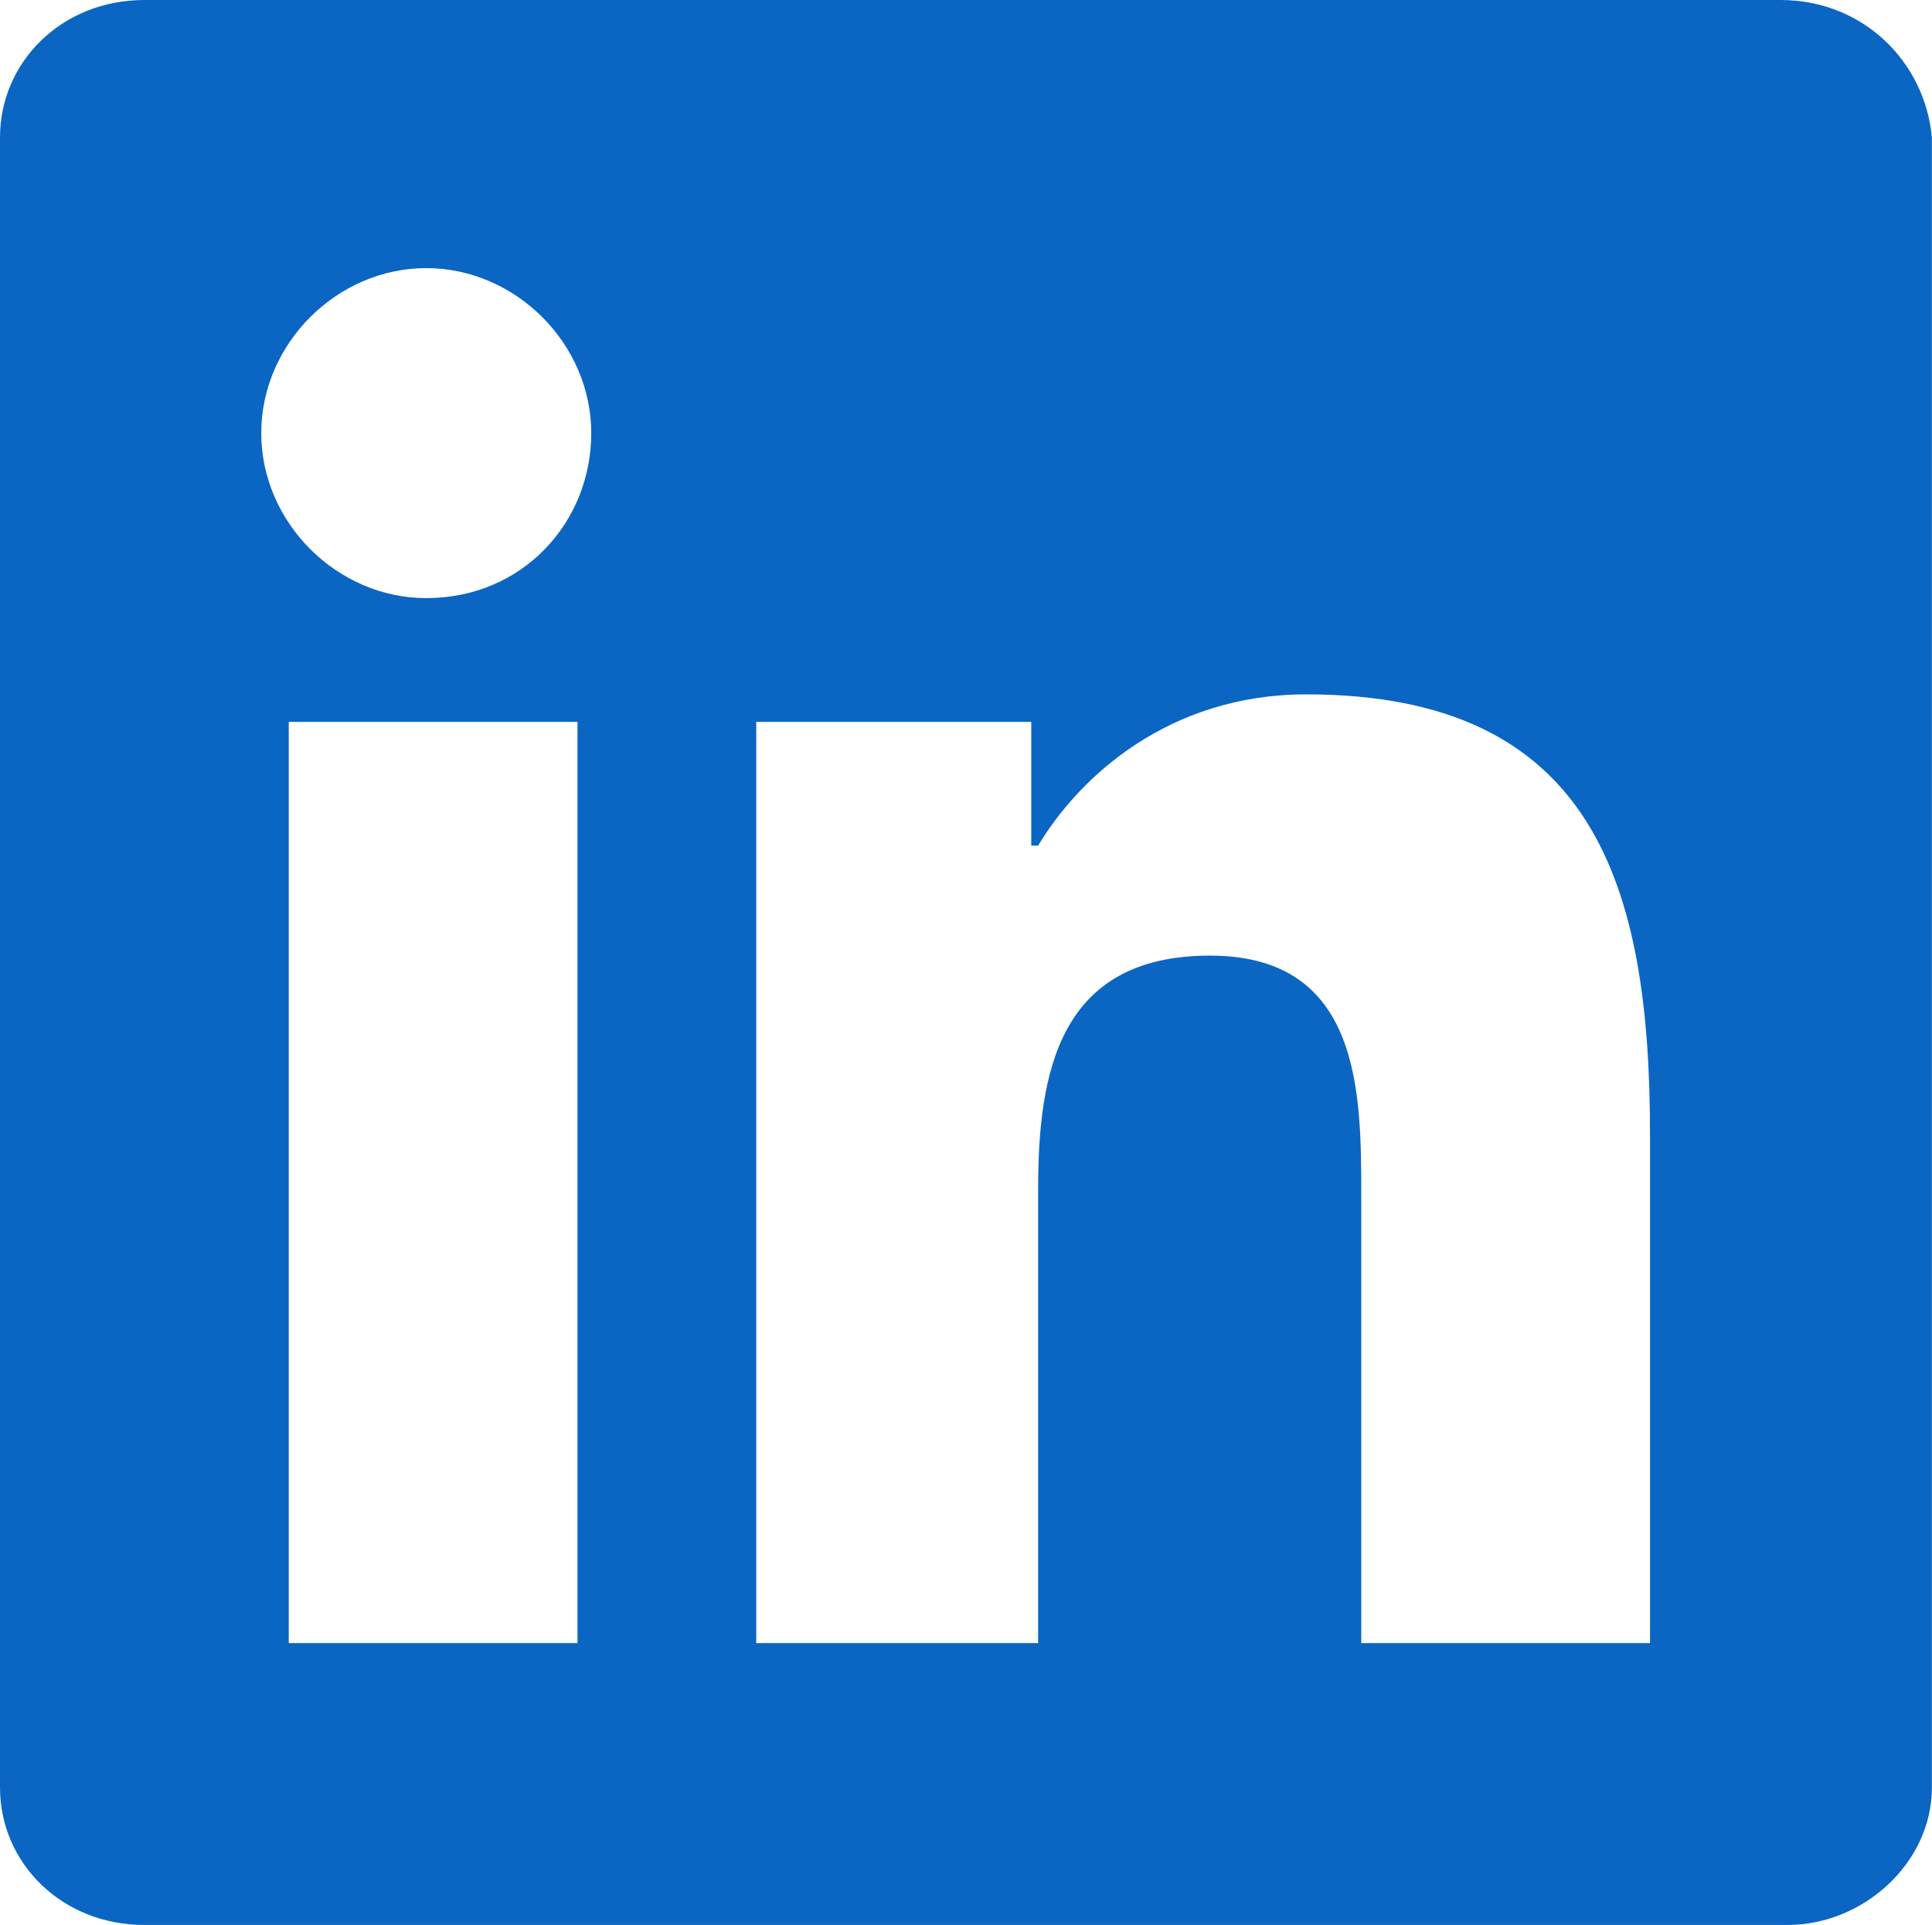
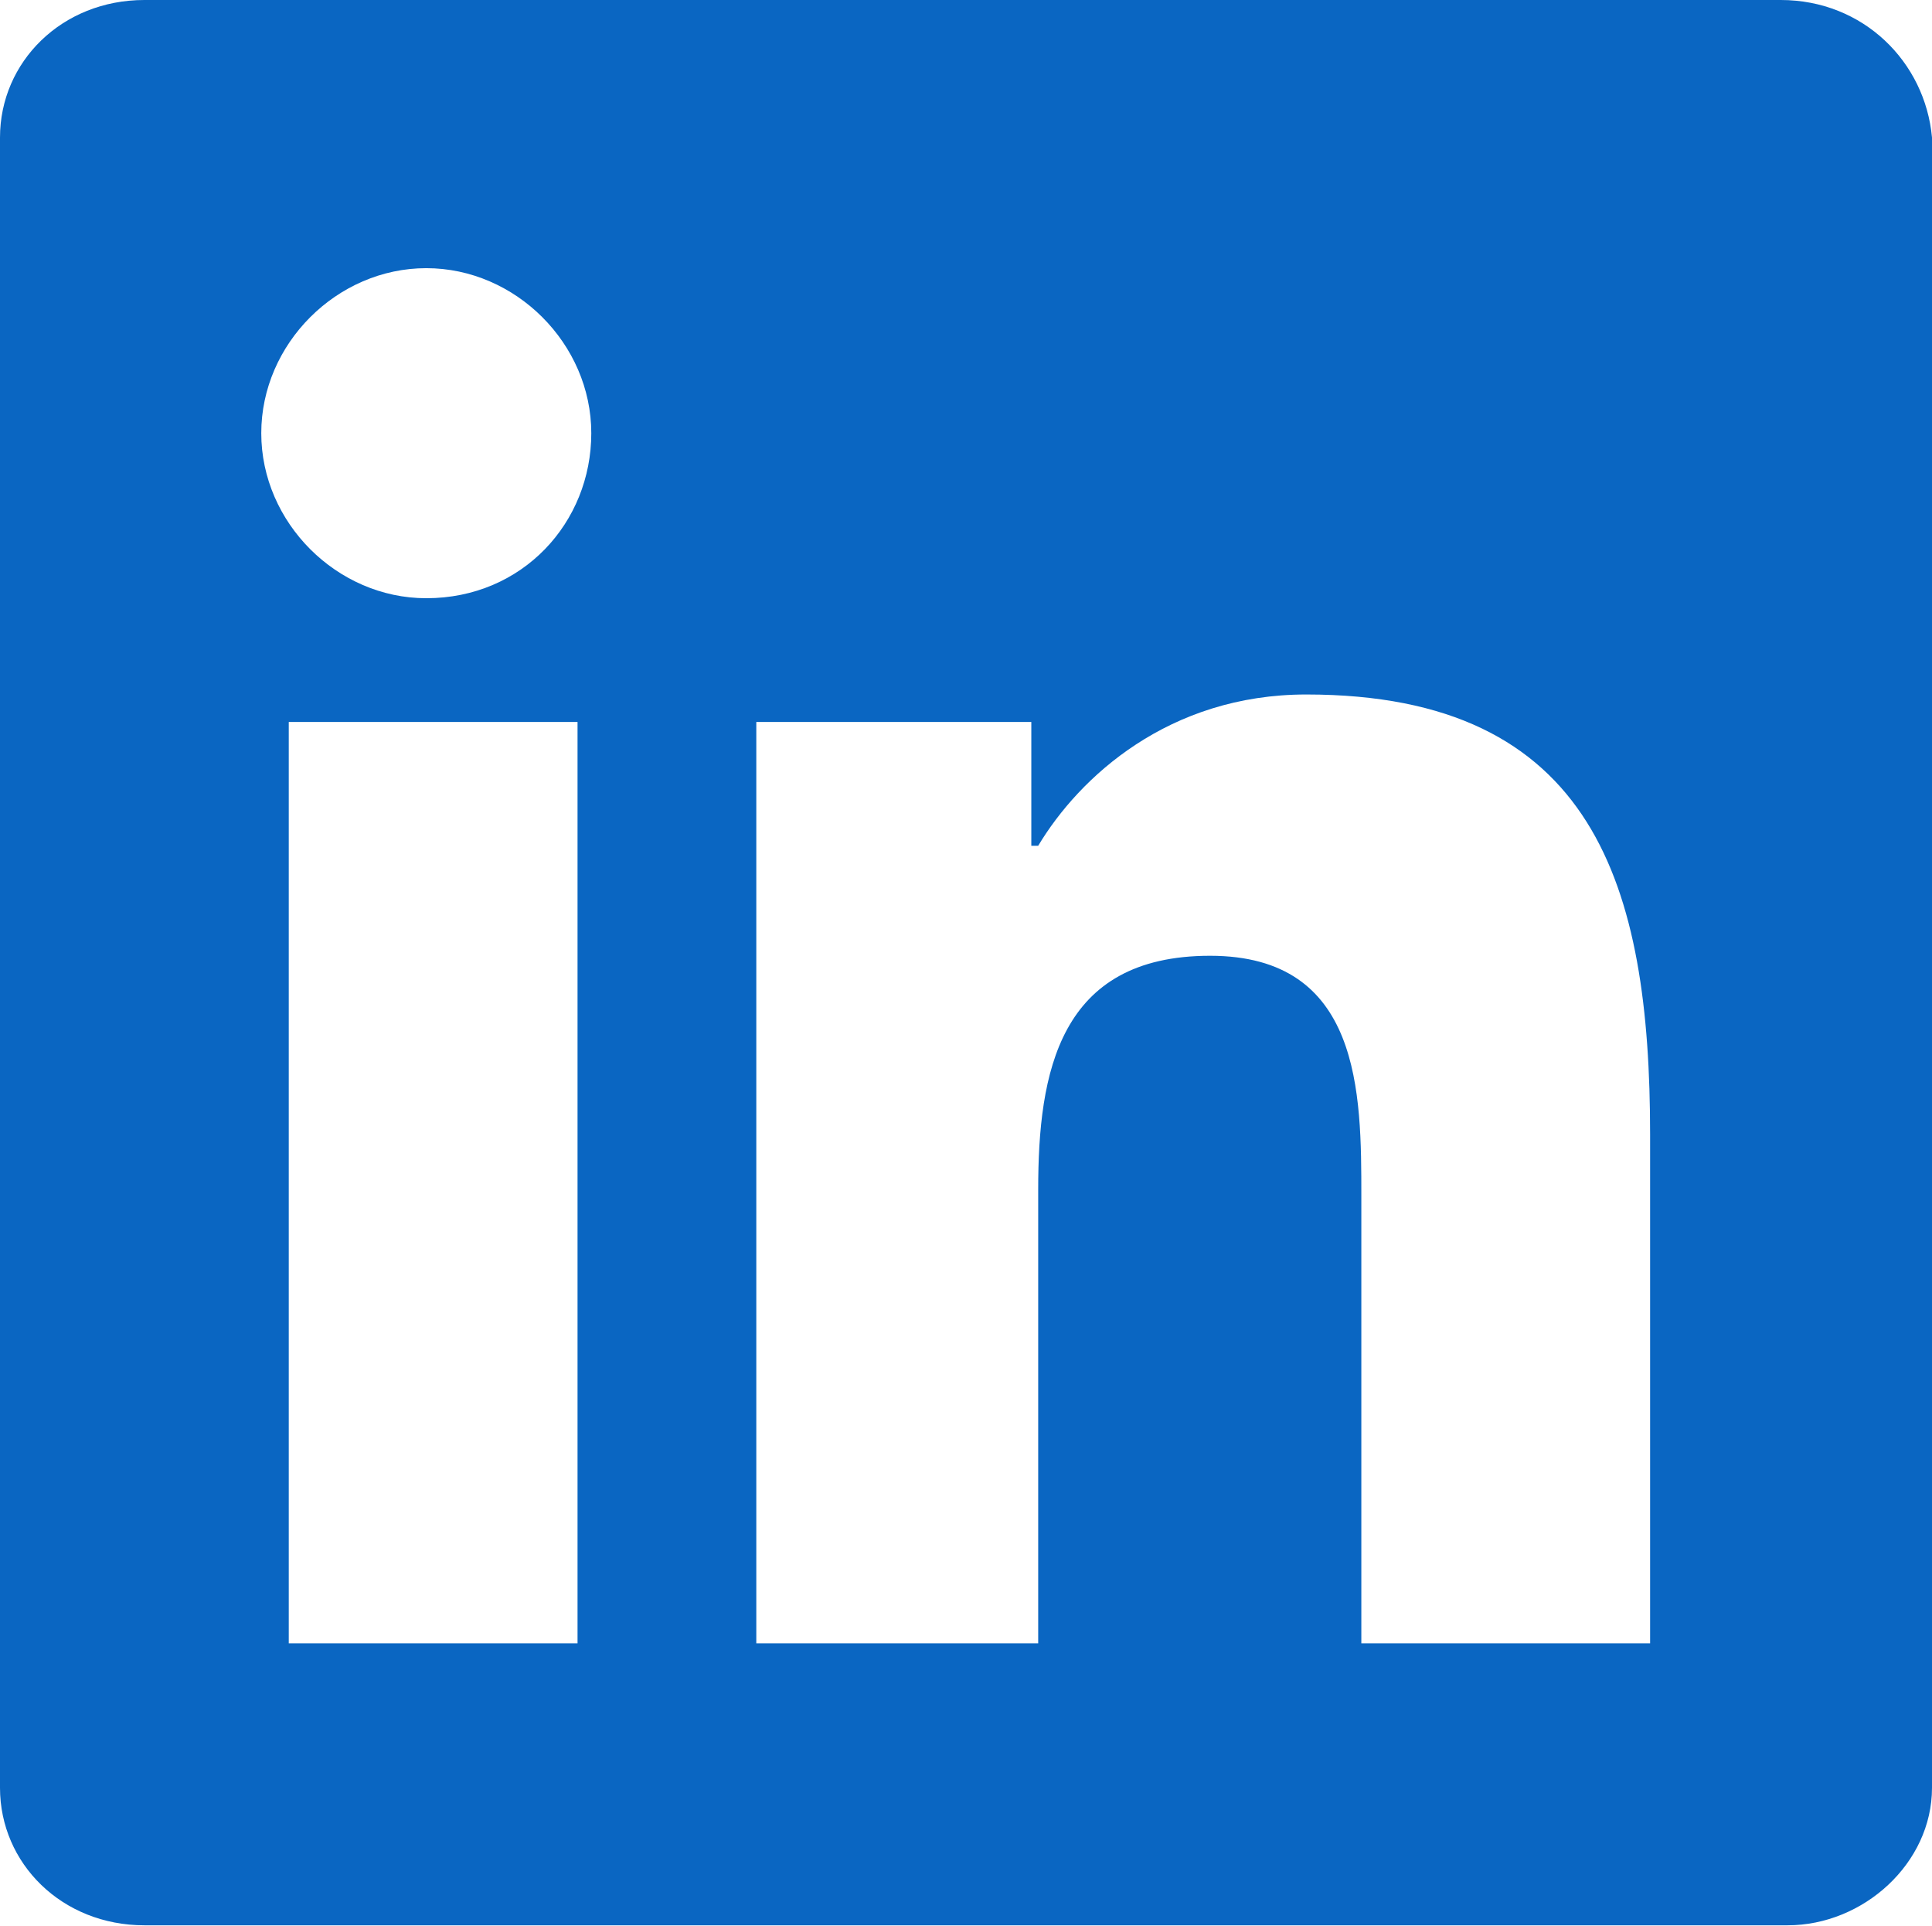
- <svg class="icon">
-   <use href="#inbug-blue-28" data-size="large" />
-   <symbol id="inbug-blue-28">
-     <style type="text/css">.st0{fill:#0a66c2}</style>
-     <path class="st0" d="m25.9 0h-23.8c-1.2 0-2.1 0.9-2.1 2v24c0 1.1 0.9 2 2.1 2h23.9c1.1 0 2.1-0.9 2.1-2v-24c-0.1-1.1-1-2-2.2-2zm-17.6 23.9h-4.1v-13.4h4.2v13.4zm-2.1-15.2c-1.3 0-2.4-1.1-2.4-2.4s1.1-2.4 2.4-2.4 2.4 1.1 2.4 2.4-1 2.4-2.4 2.4zm17.7 15.2h-4.1v-6.5c0-1.5 0-3.5-2.2-3.5s-2.5 1.7-2.5 3.4v6.6h-4.1v-13.4h4v1.8h0.1c0.6-1 1.9-2.2 3.9-2.2 4.2 0 5 2.8 5 6.4v7.4z" />
-   </symbol>
+ <svg xmlns="http://www.w3.org/2000/svg" class="icon" version="1.1" id="svg1" width="28.1" height="28">
+   <defs id="defs1" />
+   <path class="st0" d="M 25.9,0 H 2.1 C 0.9,0 0,0.9 0,2 v 24 c 0,1.1 0.9,2 2.1,2 H 26 c 1.1,0 2.1,-0.9 2.1,-2 V 2 C 28,0.9 27.1,0 25.9,0 Z M 8.3,23.9 H 4.2 V 10.5 H 8.4 V 23.9 Z M 6.2,8.7 C 4.9,8.7 3.8,7.6 3.8,6.3 3.8,5 4.9,3.9 6.2,3.9 c 1.3,0 2.4,1.1 2.4,2.4 0,1.3 -1,2.4 -2.4,2.4 z m 17.7,15.2 h -4.1 v -6.5 c 0,-1.5 0,-3.5 -2.2,-3.5 -2.2,0 -2.5,1.7 -2.5,3.4 v 6.6 H 11 V 10.5 h 4 v 1.8 h 0.1 c 0.6,-1 1.9,-2.2 3.9,-2.2 4.2,0 5,2.8 5,6.4 v 7.4 z" id="path1" style="fill:#0a66c2" />
</svg>
